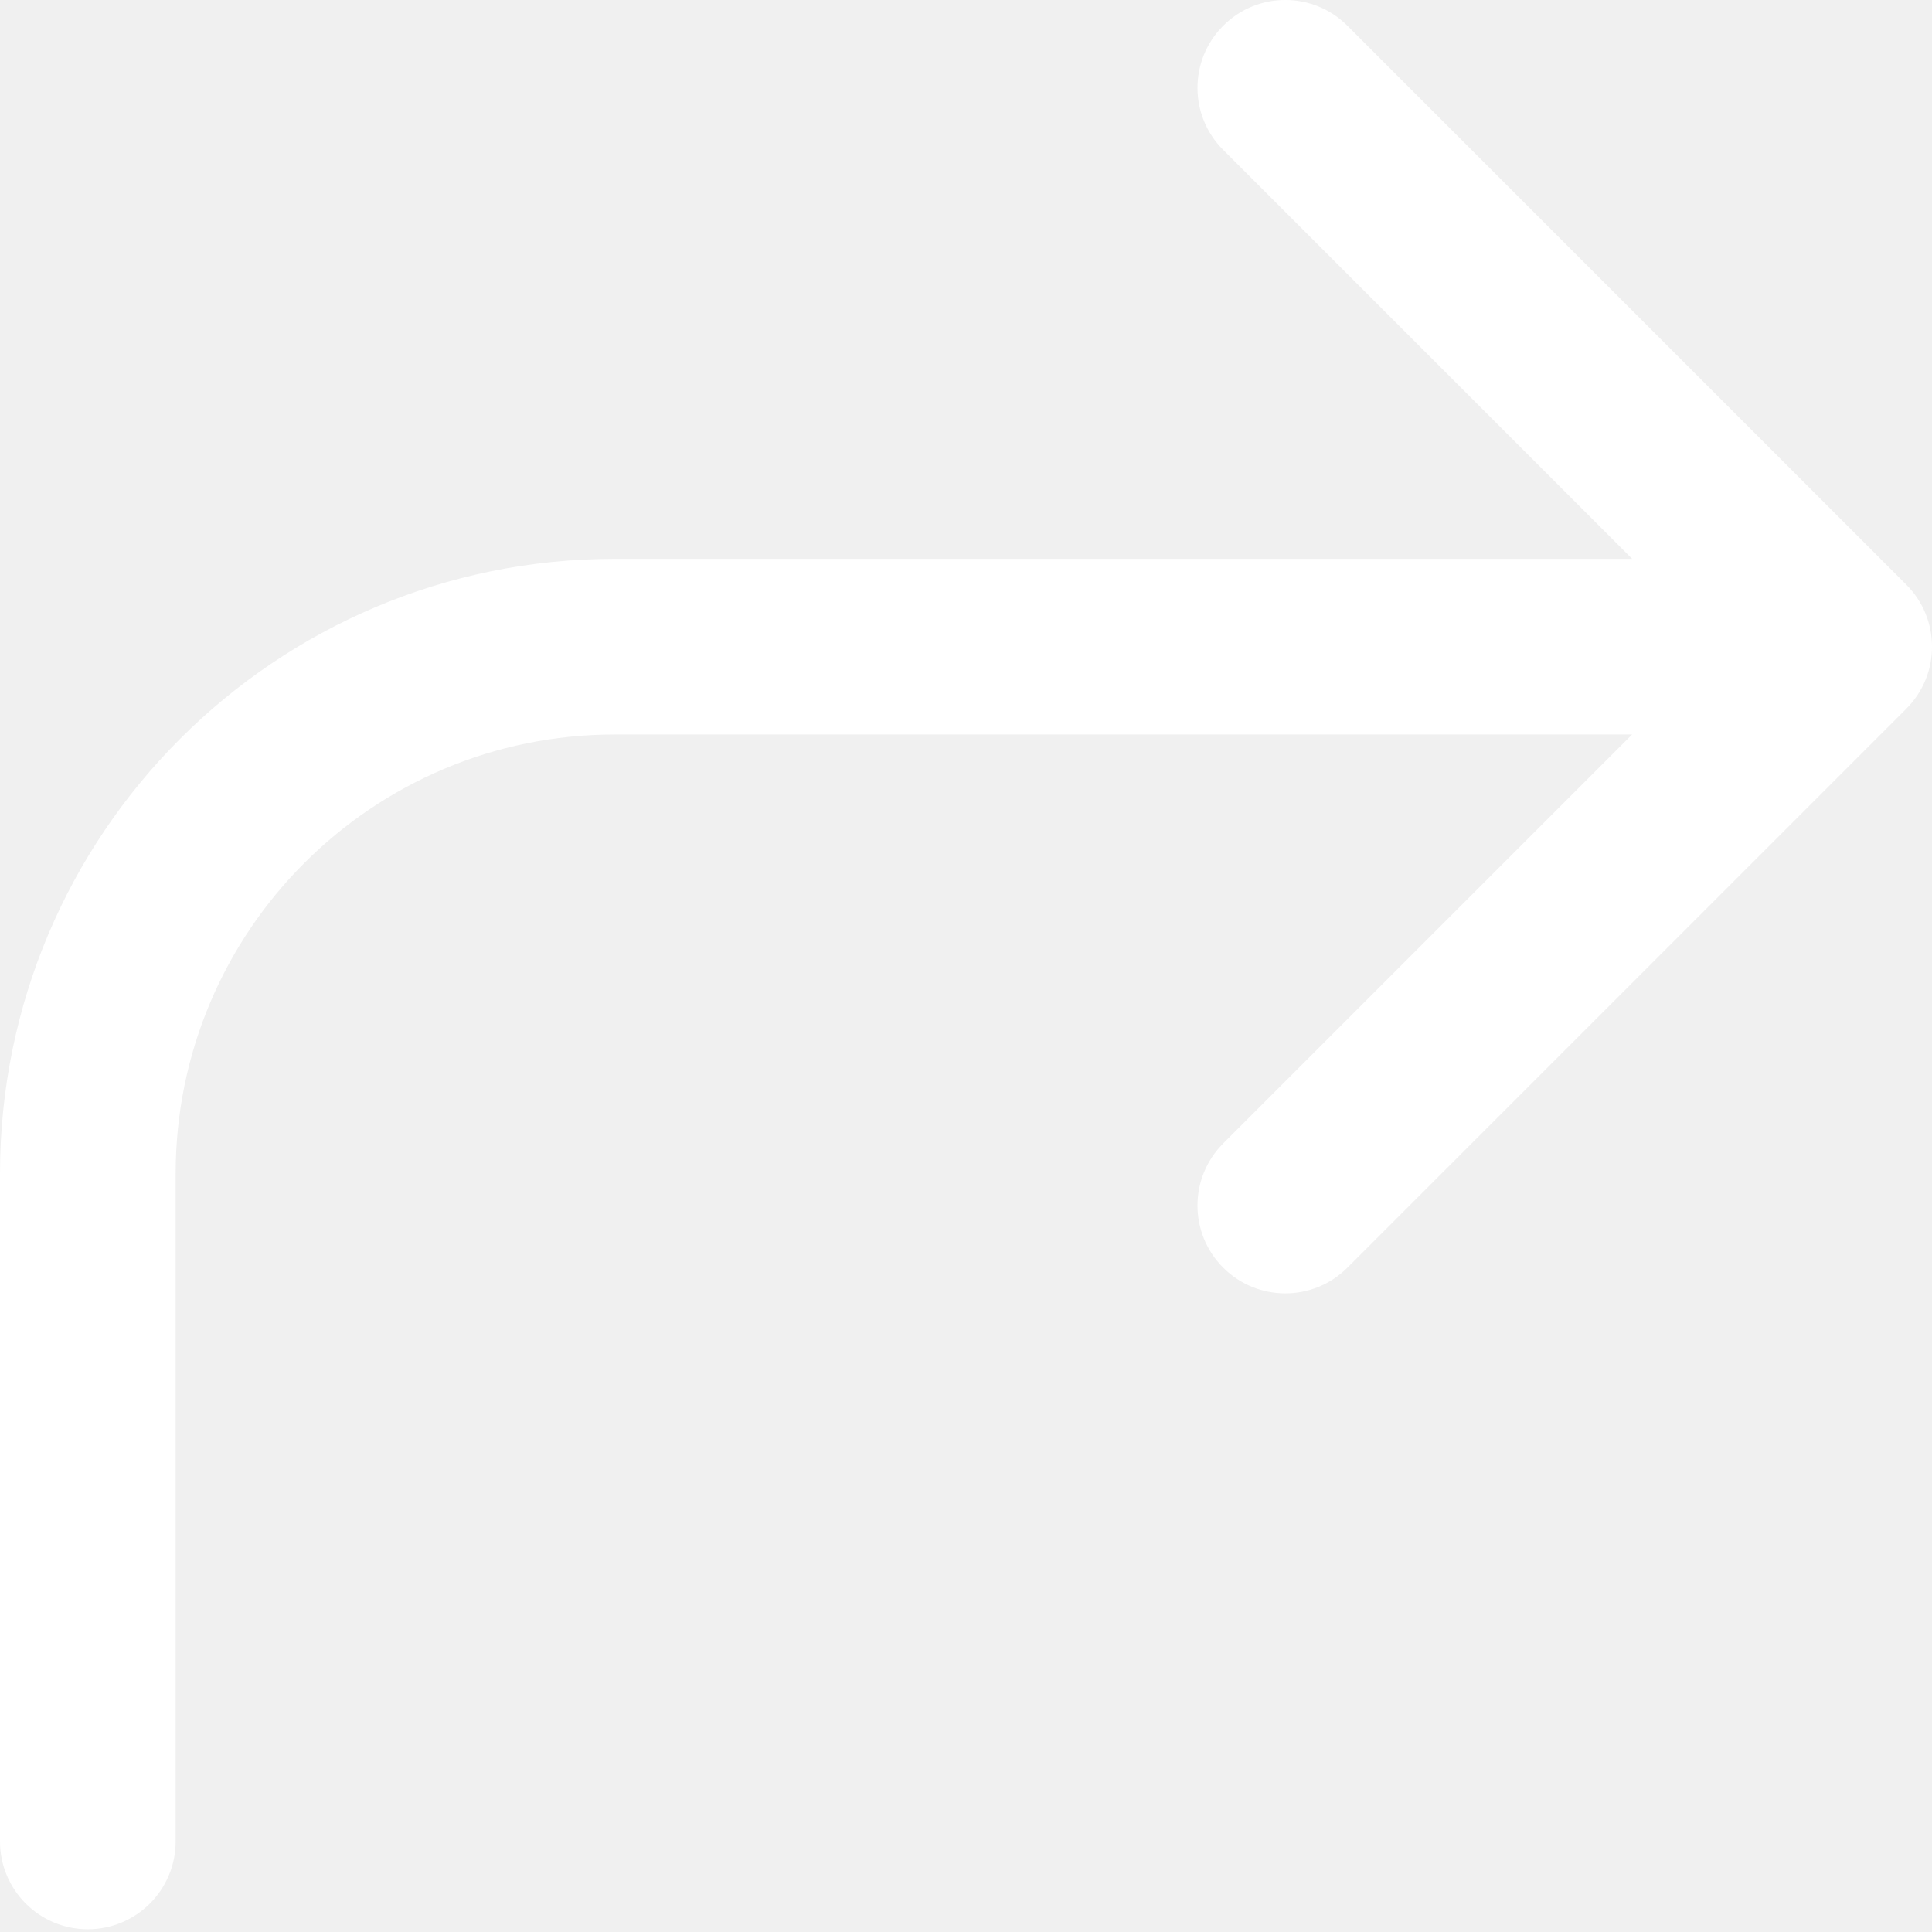
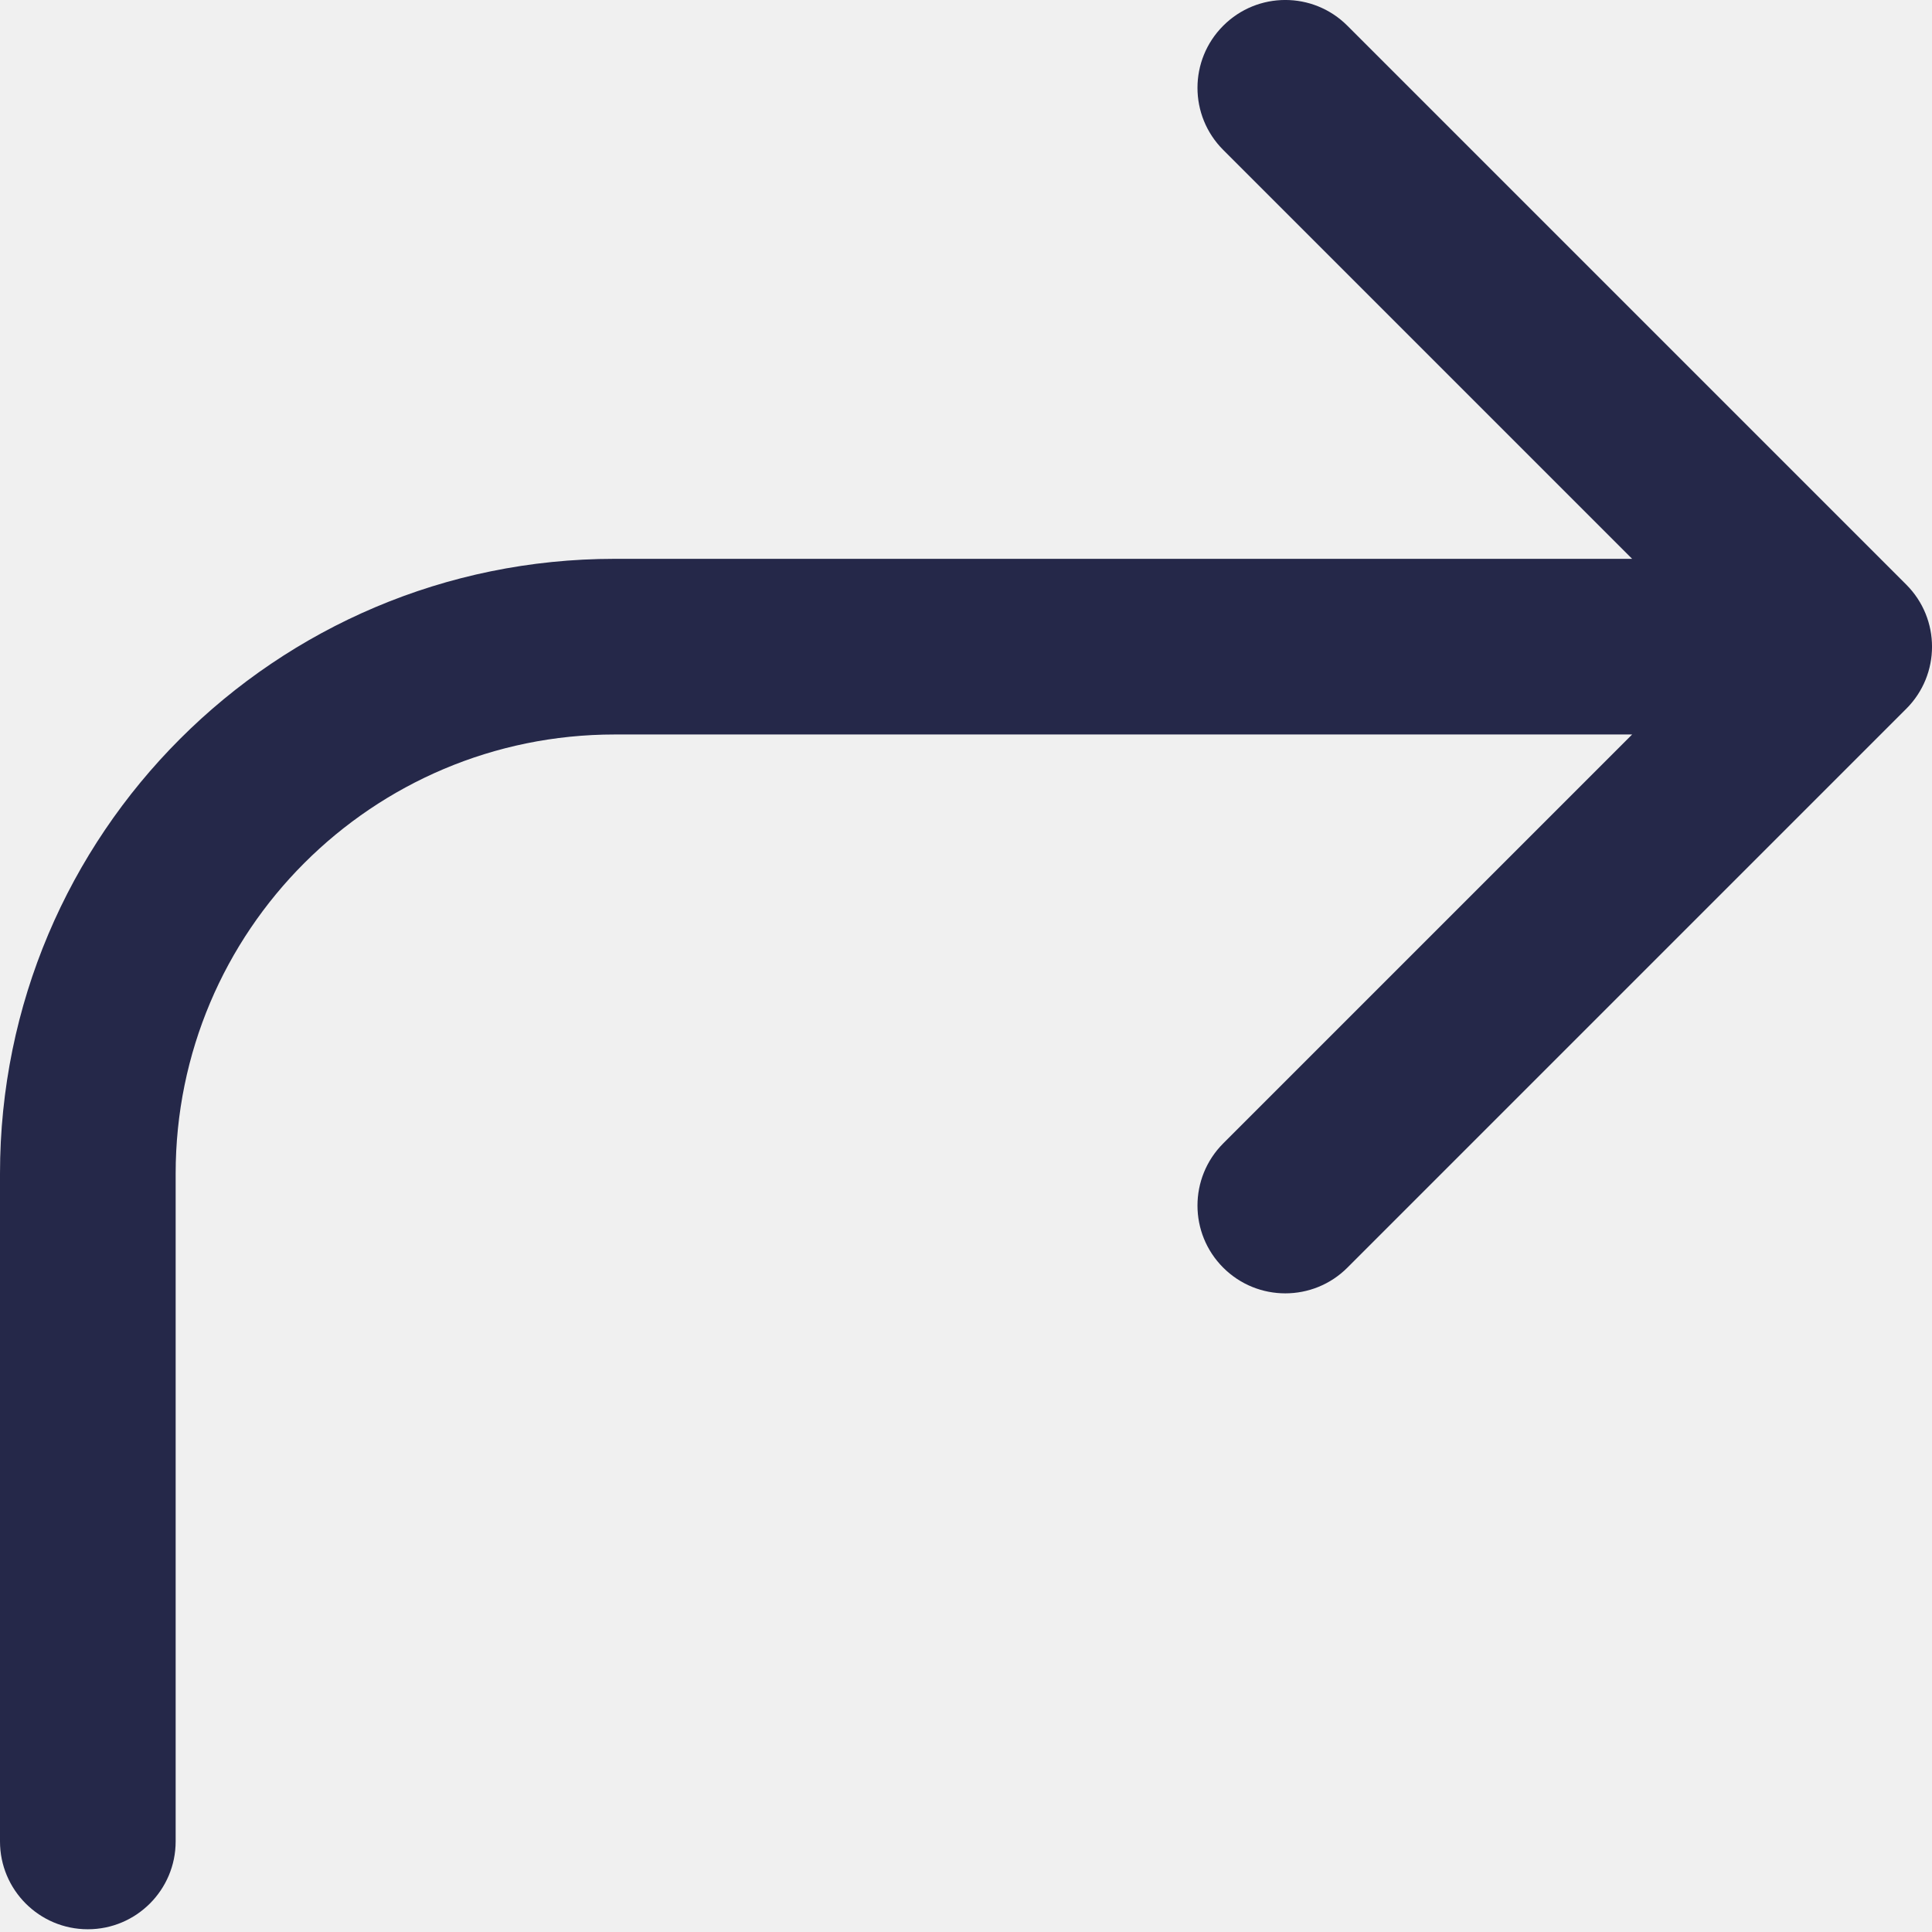
<svg xmlns="http://www.w3.org/2000/svg" width="24" height="24" viewBox="0 0 24 24" fill="none">
-   <path fill-rule="evenodd" clip-rule="evenodd" d="M16.738 0.32L23.68 7.262C24.107 7.688 24.107 8.379 23.68 8.805L16.738 15.747C16.312 16.173 15.621 16.173 15.195 15.747C14.769 15.321 14.769 14.631 15.195 14.204L20.275 9.124H7.636C4.624 9.124 2.182 11.566 2.182 14.579V22.875C2.182 23.477 1.693 23.966 1.091 23.966C0.488 23.966 0 23.477 0 22.875V14.579C0 10.361 3.419 6.942 7.636 6.942H20.275L15.195 1.862C14.769 1.436 14.769 0.746 15.195 0.32C15.621 -0.107 16.312 -0.107 16.738 0.32Z" fill="white" />
+   <path fill-rule="evenodd" clip-rule="evenodd" d="M16.738 0.32L23.68 7.262C24.107 7.688 24.107 8.379 23.68 8.805L16.738 15.747C16.312 16.173 15.621 16.173 15.195 15.747C14.769 15.321 14.769 14.631 15.195 14.204L20.275 9.124H7.636C4.624 9.124 2.182 11.566 2.182 14.579V22.875C2.182 23.477 1.693 23.966 1.091 23.966C0.488 23.966 0 23.477 0 22.875V14.579C0 10.361 3.419 6.942 7.636 6.942H20.275L15.195 1.862C14.769 1.436 14.769 0.746 15.195 0.32C15.621 -0.107 16.312 -0.107 16.738 0.32Z" fill="#252849" />
</svg>
